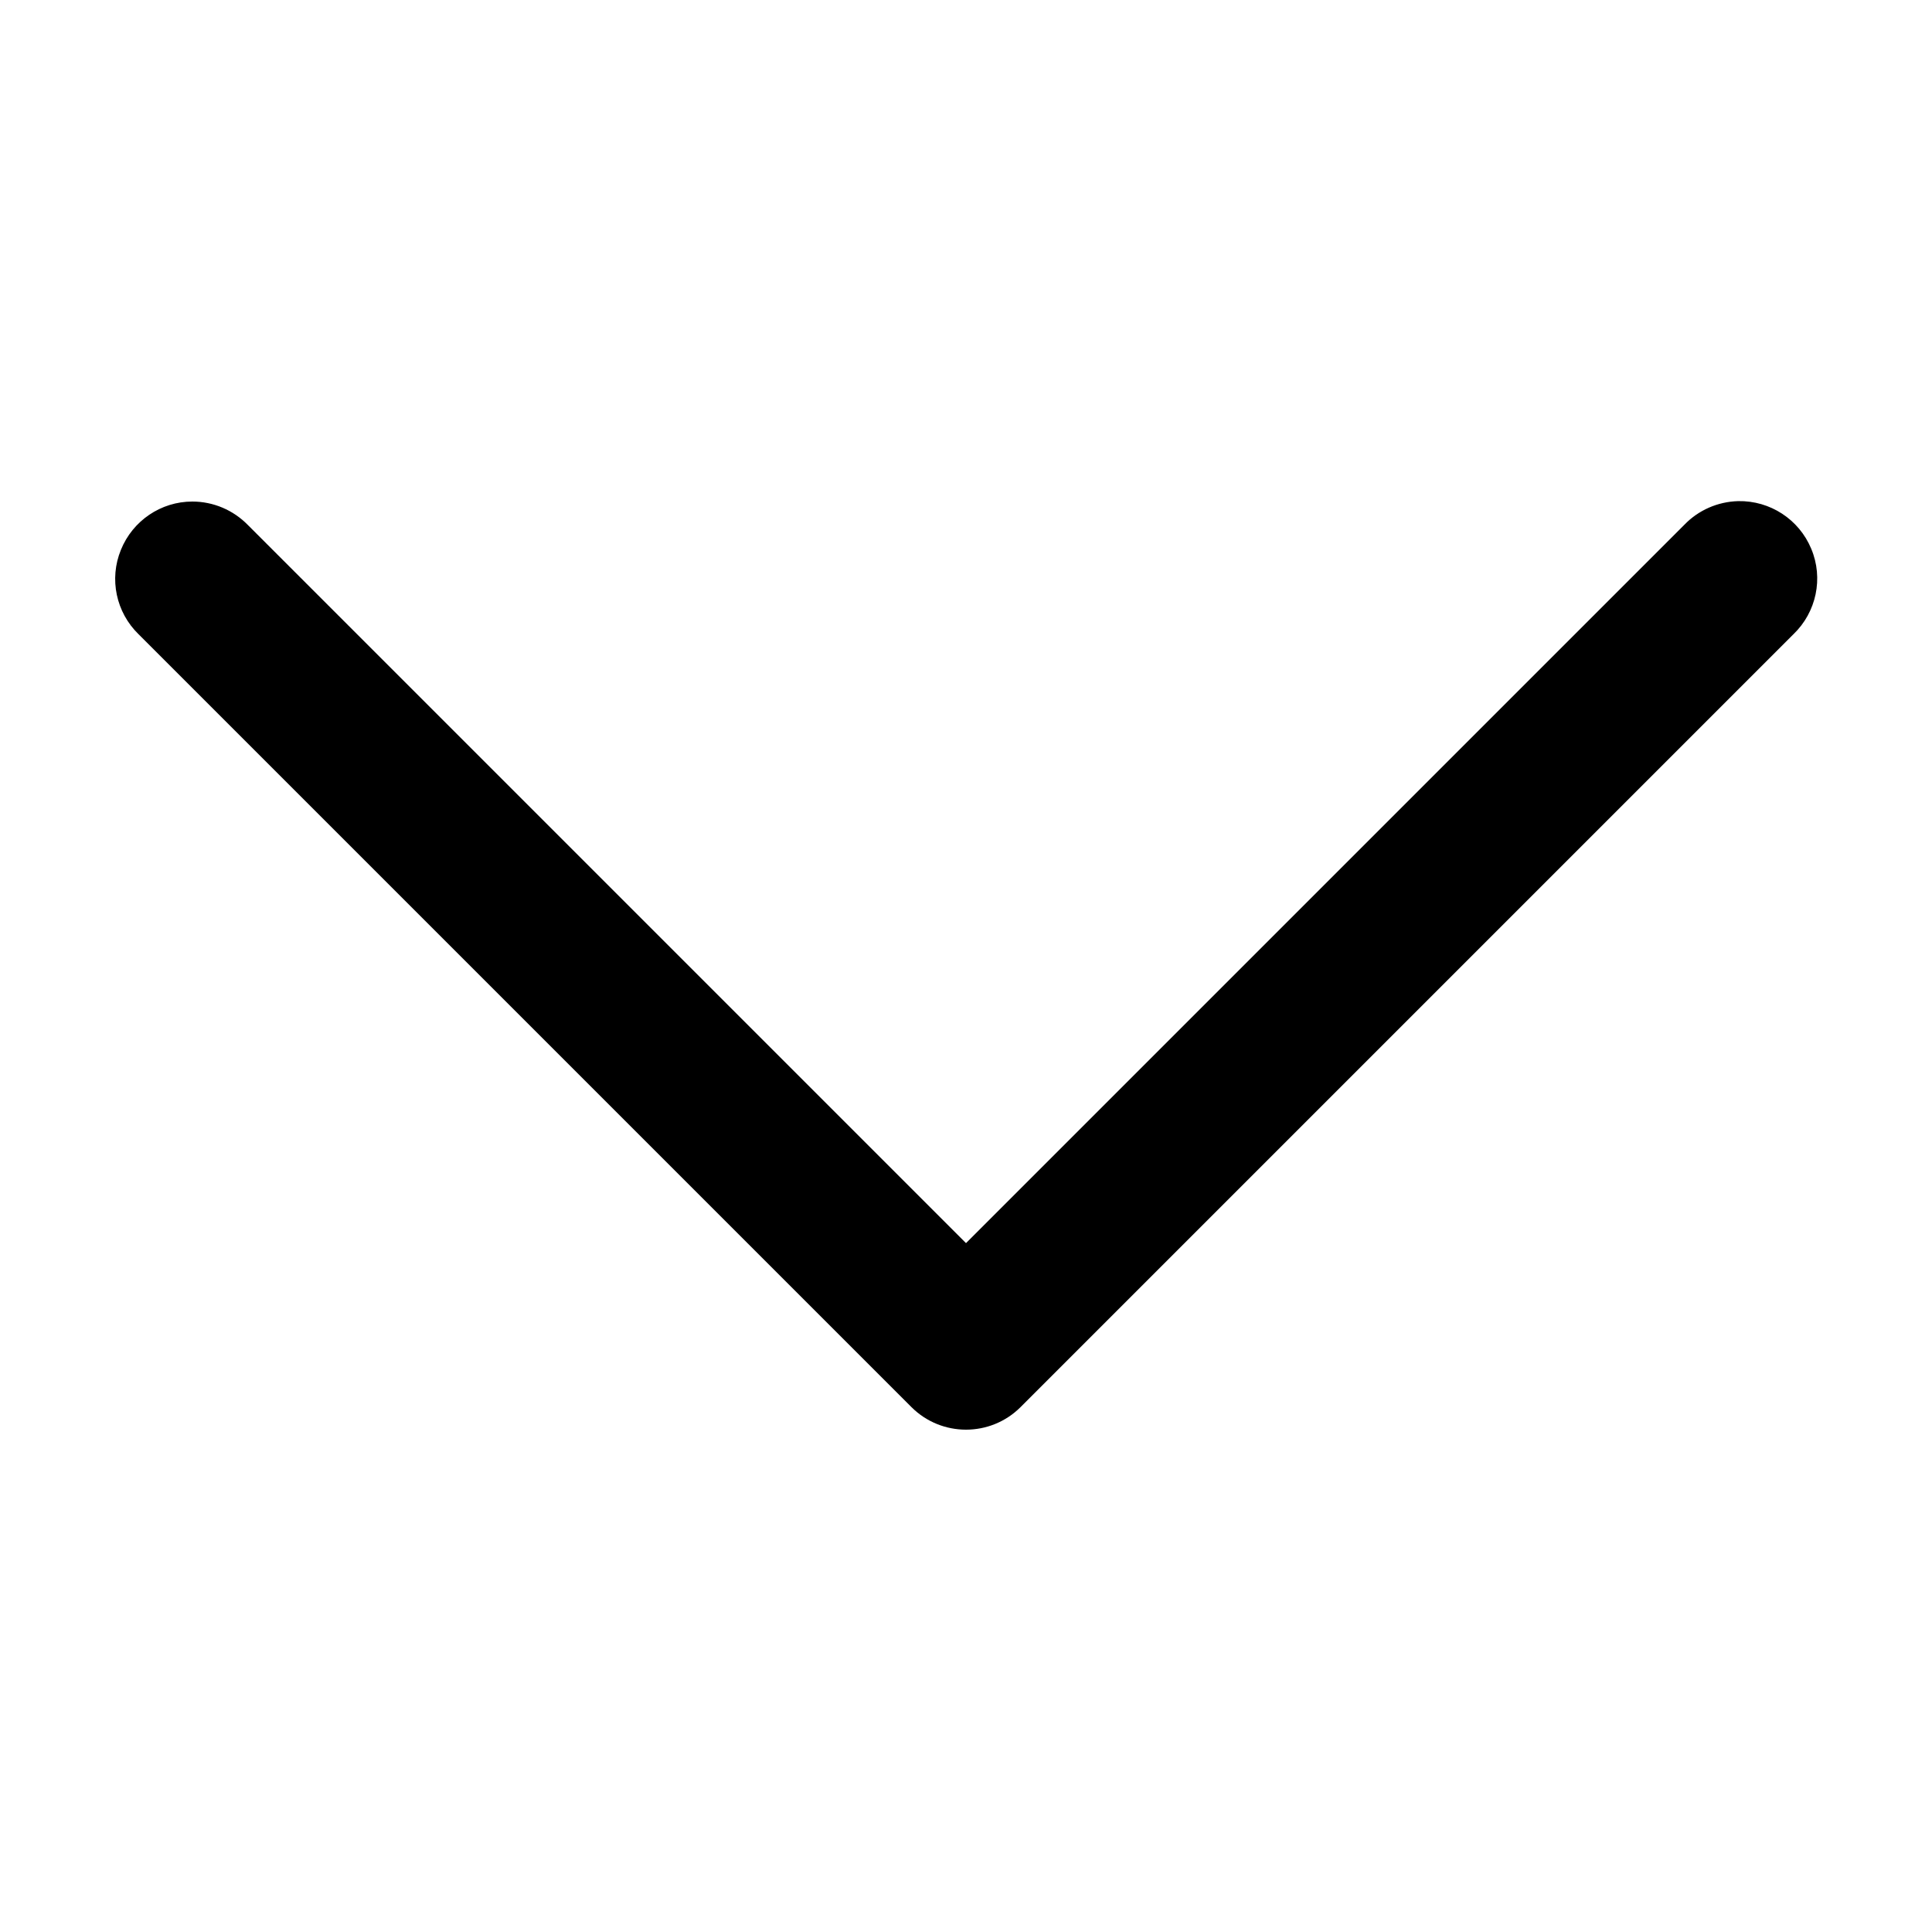
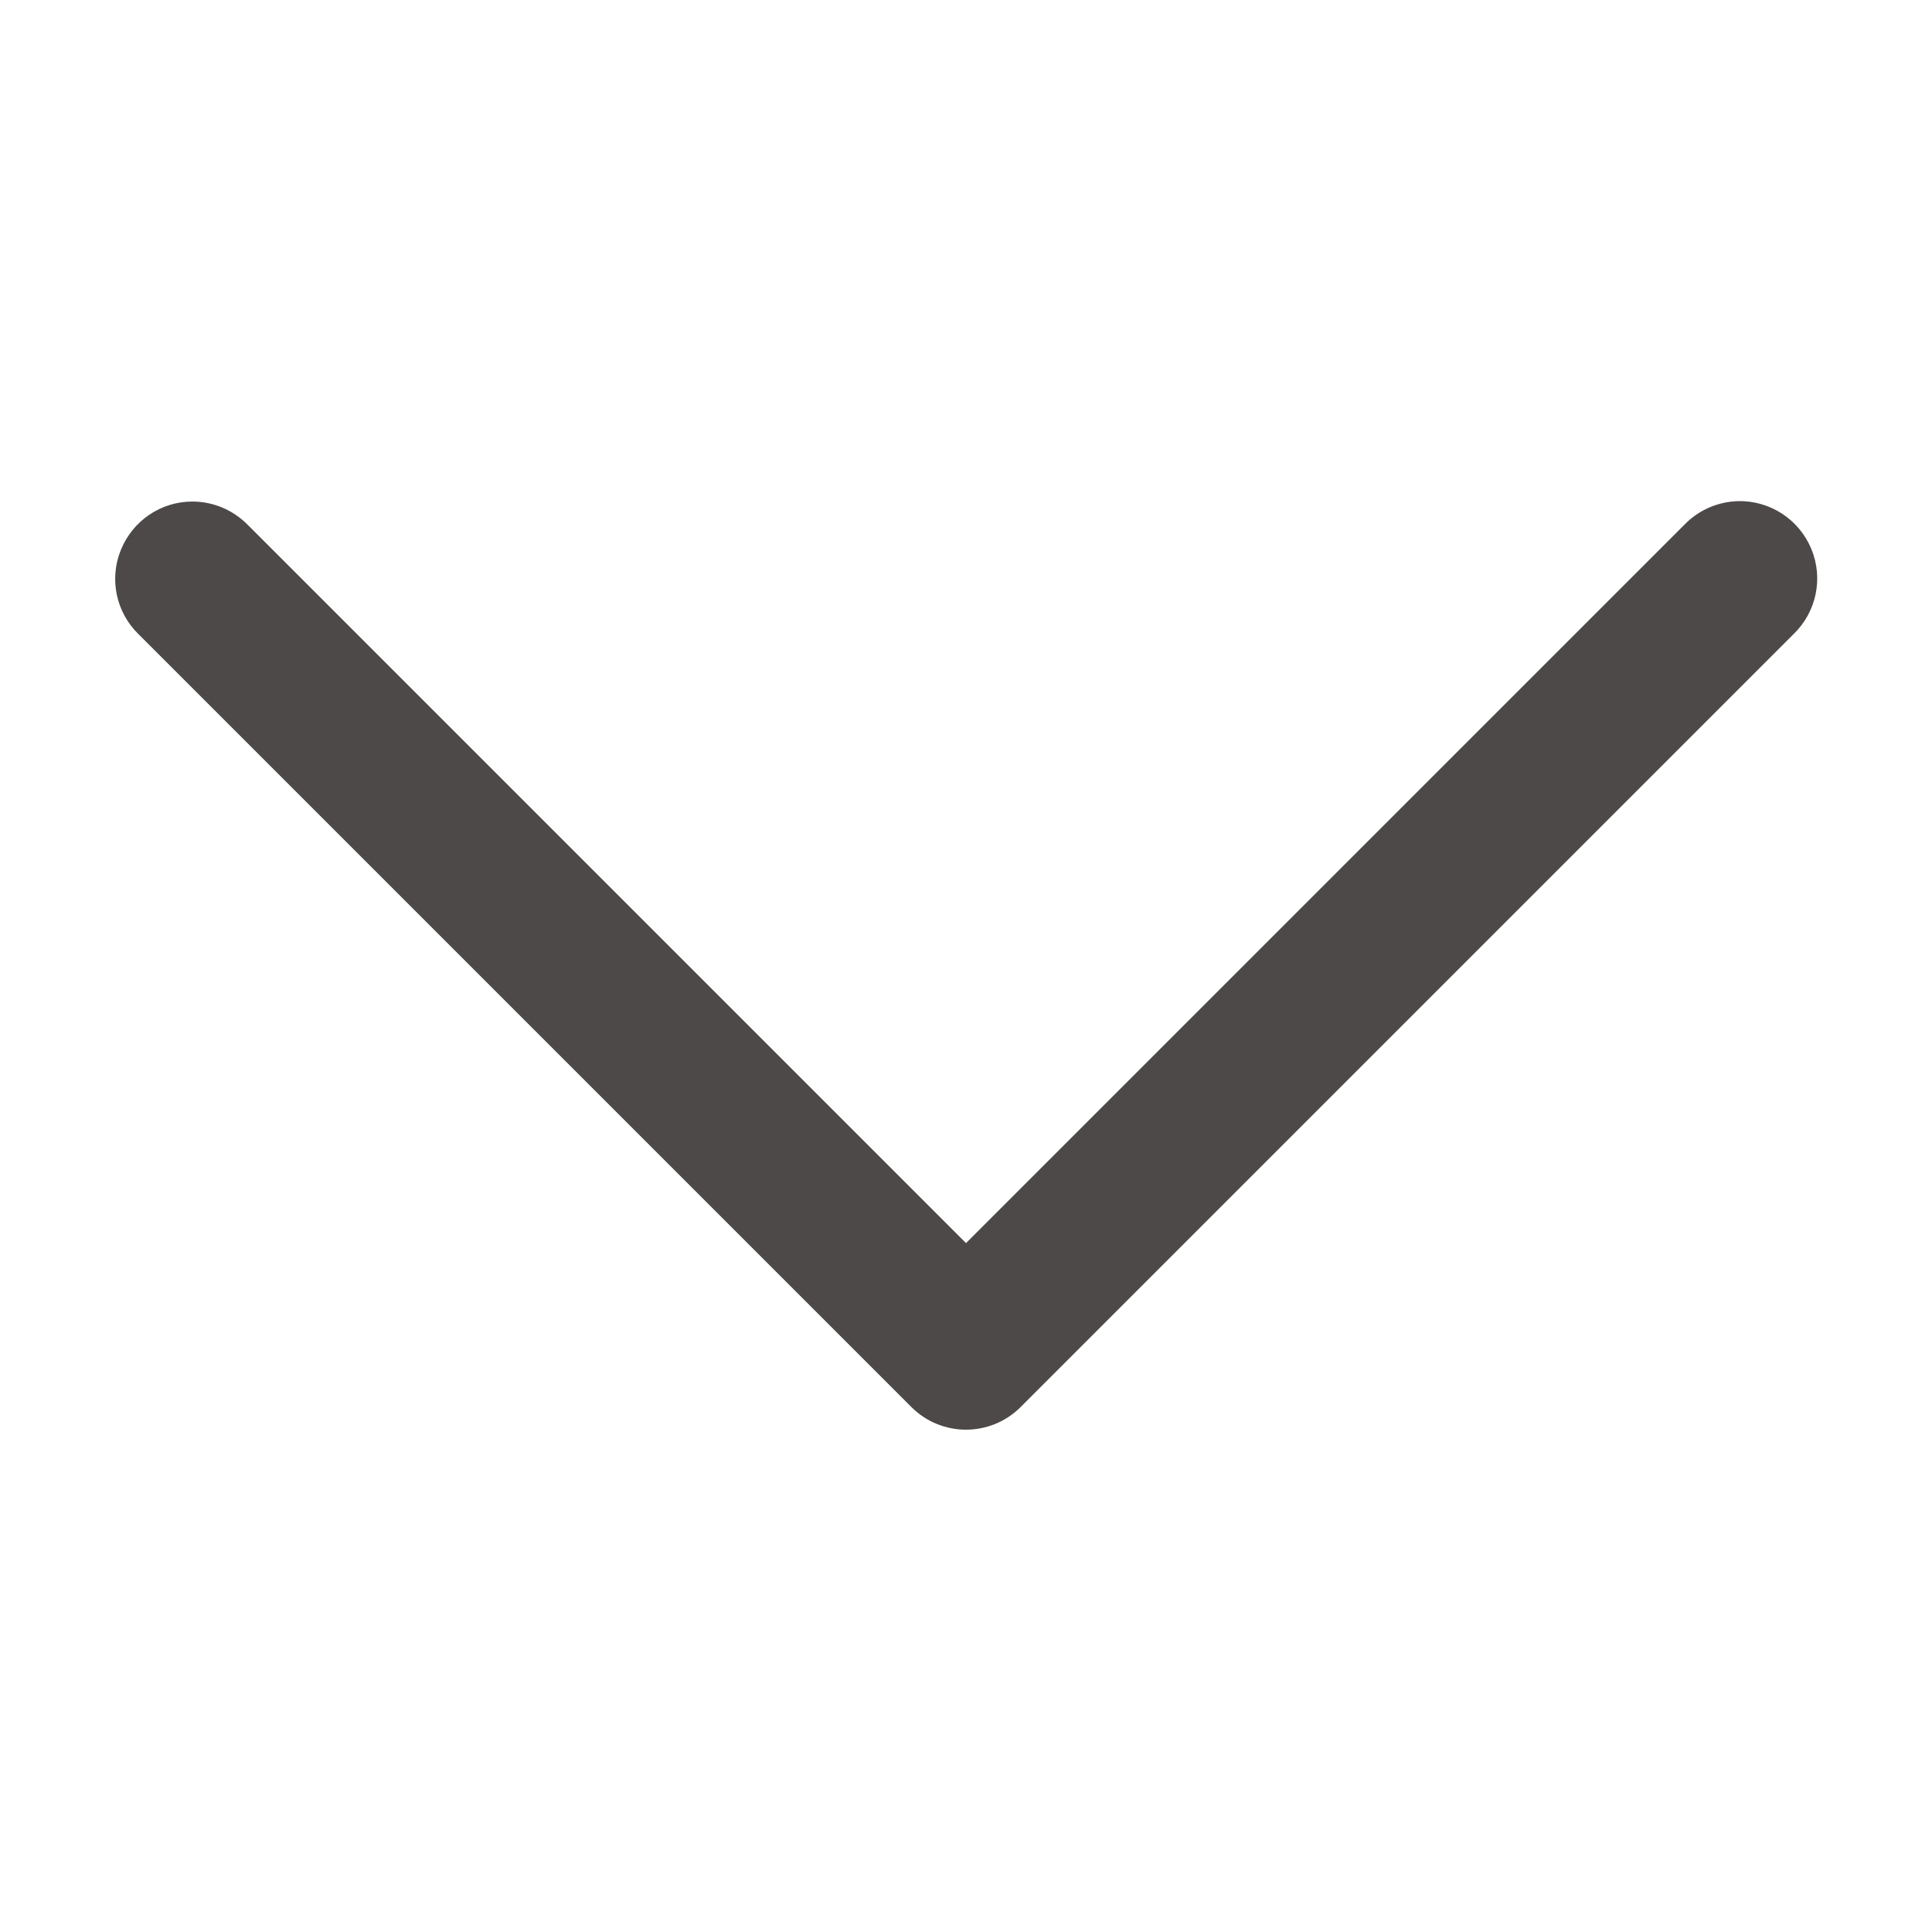
- <svg xmlns="http://www.w3.org/2000/svg" viewBox="0 0 50 50" width="50px" height="50px">
+ <svg xmlns="http://www.w3.org/2000/svg" viewBox="0 0 50 50" width="50px" height="50px" fill="#4c4948">
  <path d="M 44.984 12.969 C 44.453 12.984 43.953 13.203 43.586 13.586 L 25 32.172 L 6.414 13.586 C 6.035 13.199 5.52 12.98 4.977 12.98 C 4.164 12.98 3.434 13.477 3.129 14.23 C 2.82 14.984 3.004 15.848 3.586 16.414 L 23.586 36.414 C 24.367 37.195 25.633 37.195 26.414 36.414 L 46.414 16.414 C 47.008 15.844 47.195 14.965 46.875 14.203 C 46.559 13.441 45.809 12.953 44.984 12.969 Z" />
</svg>
